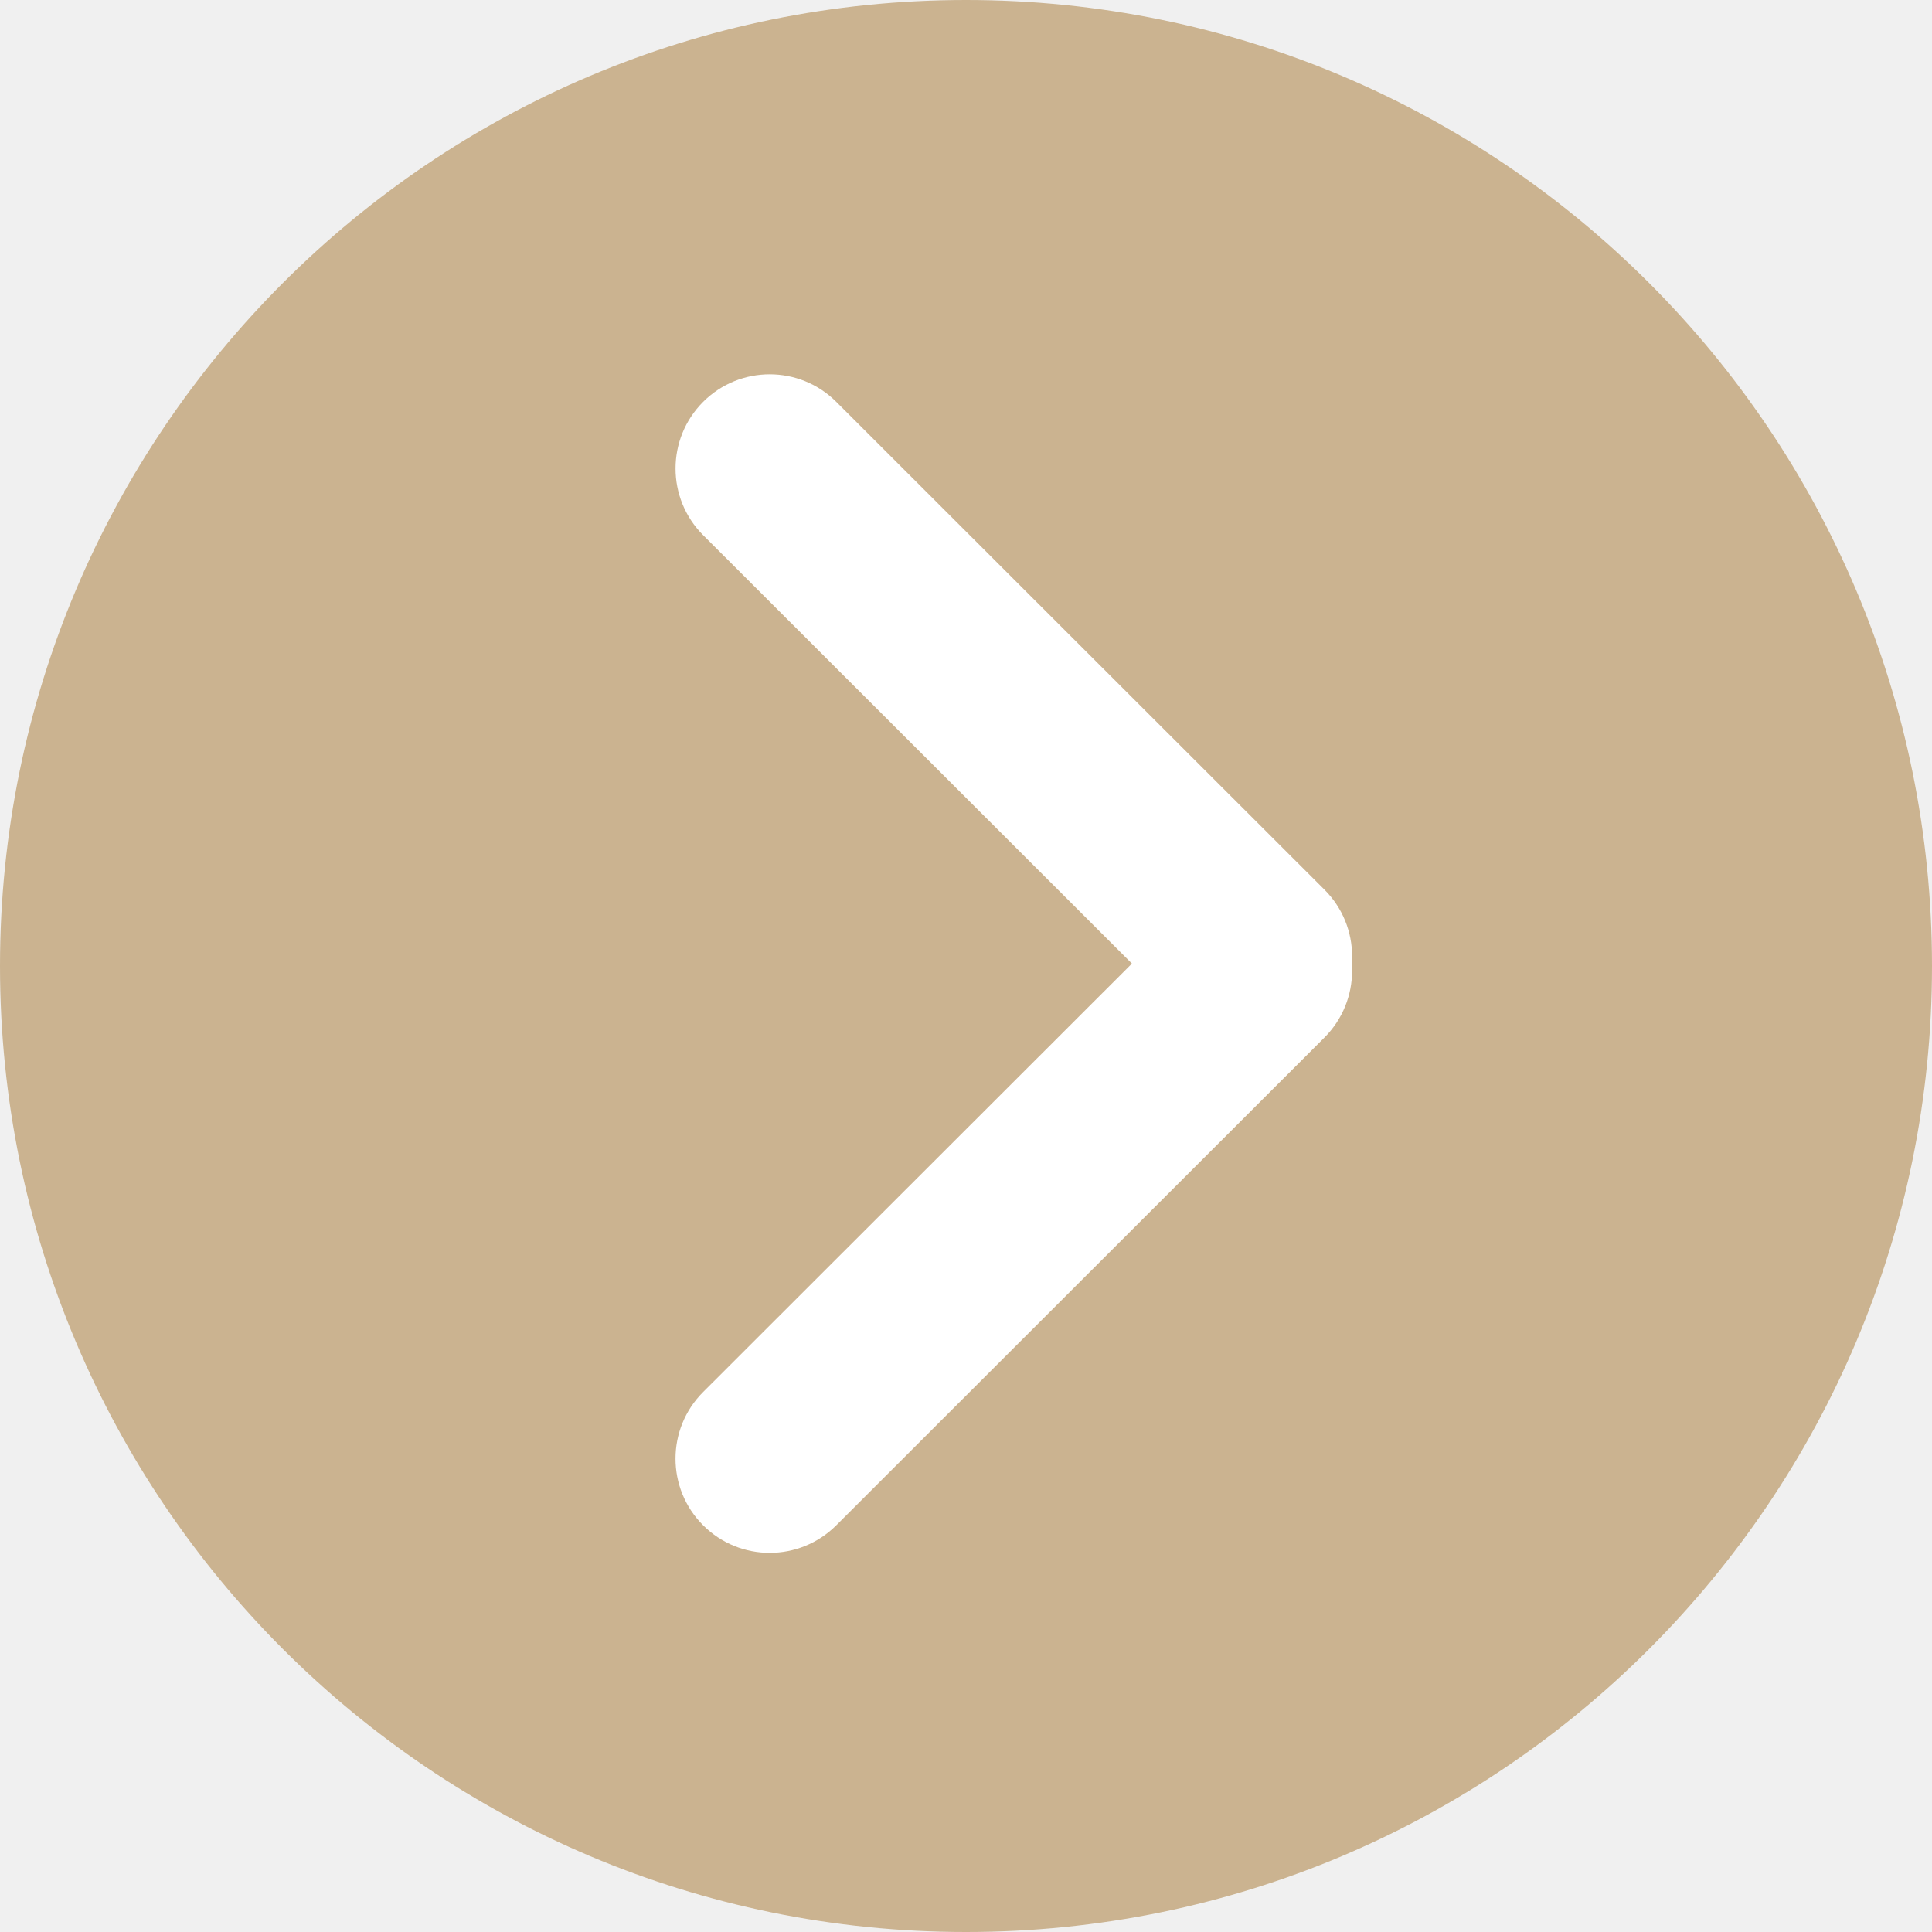
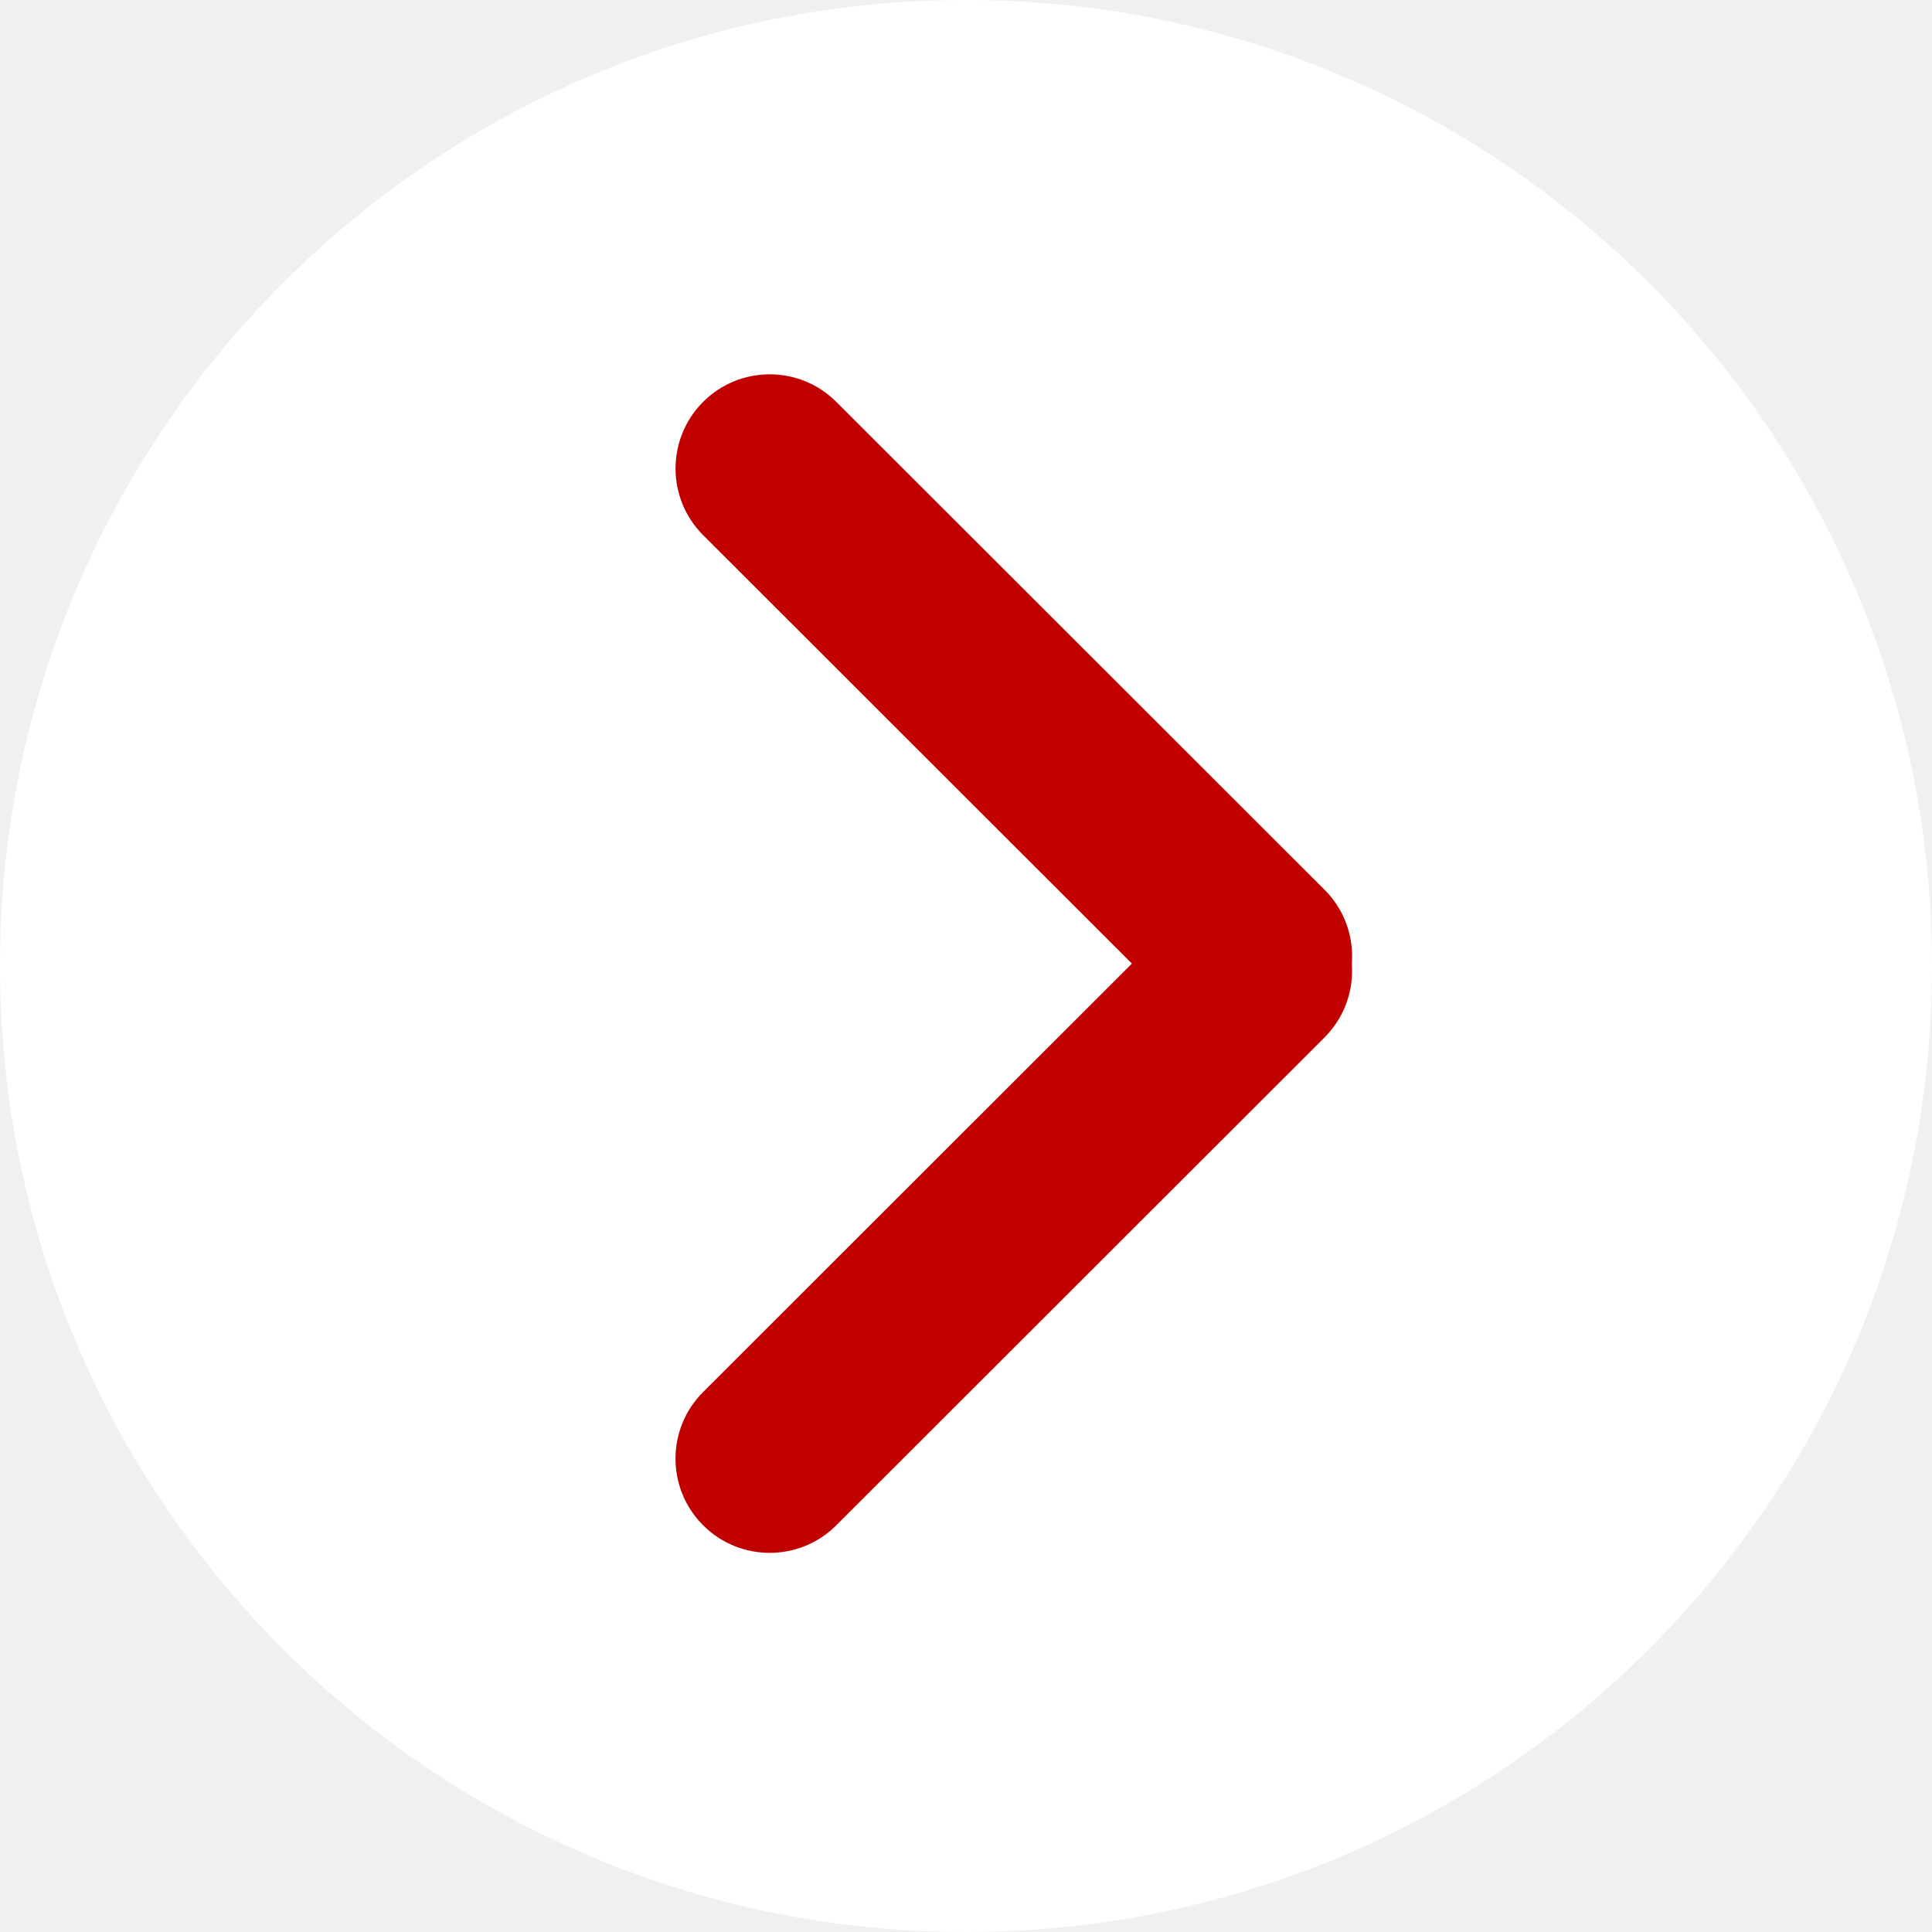
<svg xmlns="http://www.w3.org/2000/svg" id="Banner_arrow007_v2f1.svg" width="20" height="20" viewBox="0 0 20 20">
  <defs>
    <style>
      .cls-1 {
-         fill: #cbb390;
+         fill: #fff;
      }

      .cls-2 {
-         fill: #fff;
+         fill: #c10000;
        fill-rule: evenodd;
      }
    </style>
  </defs>
  <circle class="cls-1" cx="10" cy="10" r="10" />
  <path class="cls-2" d="M406.279,2876.16a0.975,0.975,0,0,1,1.378,0l5.054,5.05a0.975,0.975,0,1,1-1.378,1.38l-5.054-5.05A0.976,0.976,0,0,1,406.279,2876.16Z" transform="translate(-399 -2872)" />
  <path class="cls-2" d="M412.711,2881.36a0.976,0.976,0,0,1,0,1.38l-5.054,5.05a0.975,0.975,0,1,1-1.378-1.38l5.054-5.05A0.975,0.975,0,0,1,412.711,2881.36Z" transform="translate(-399 -2872)" />
</svg>
